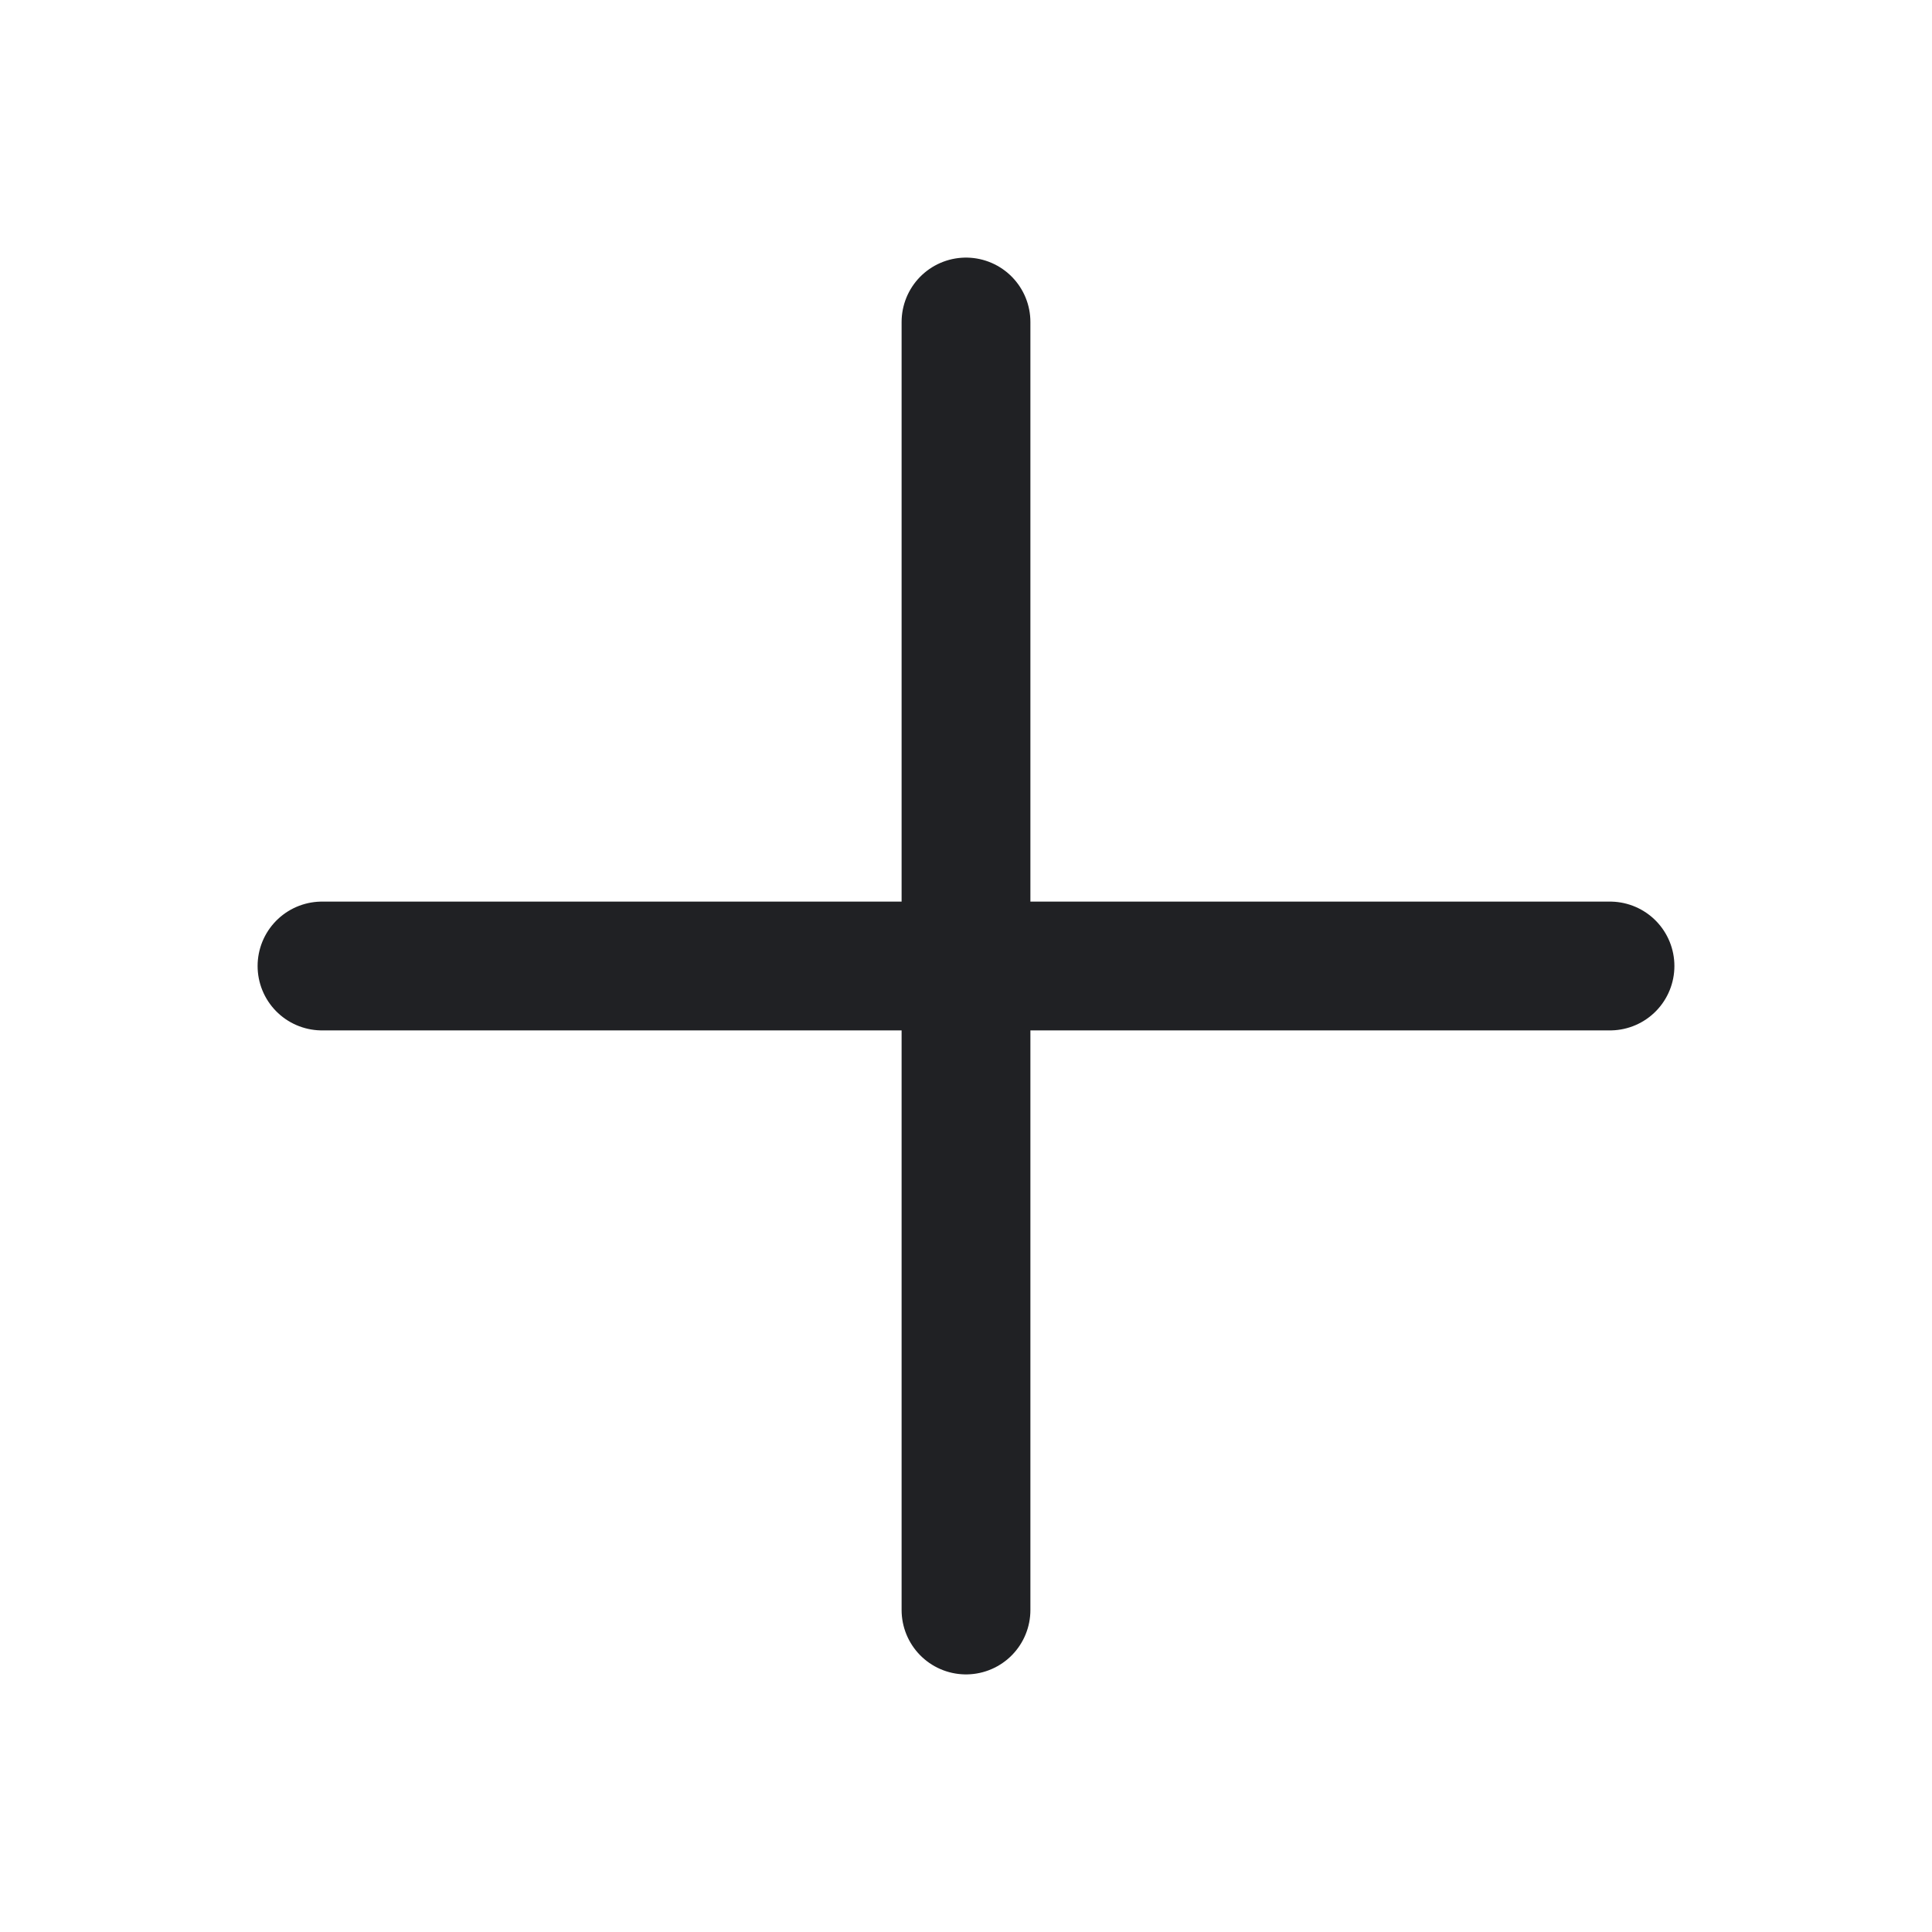
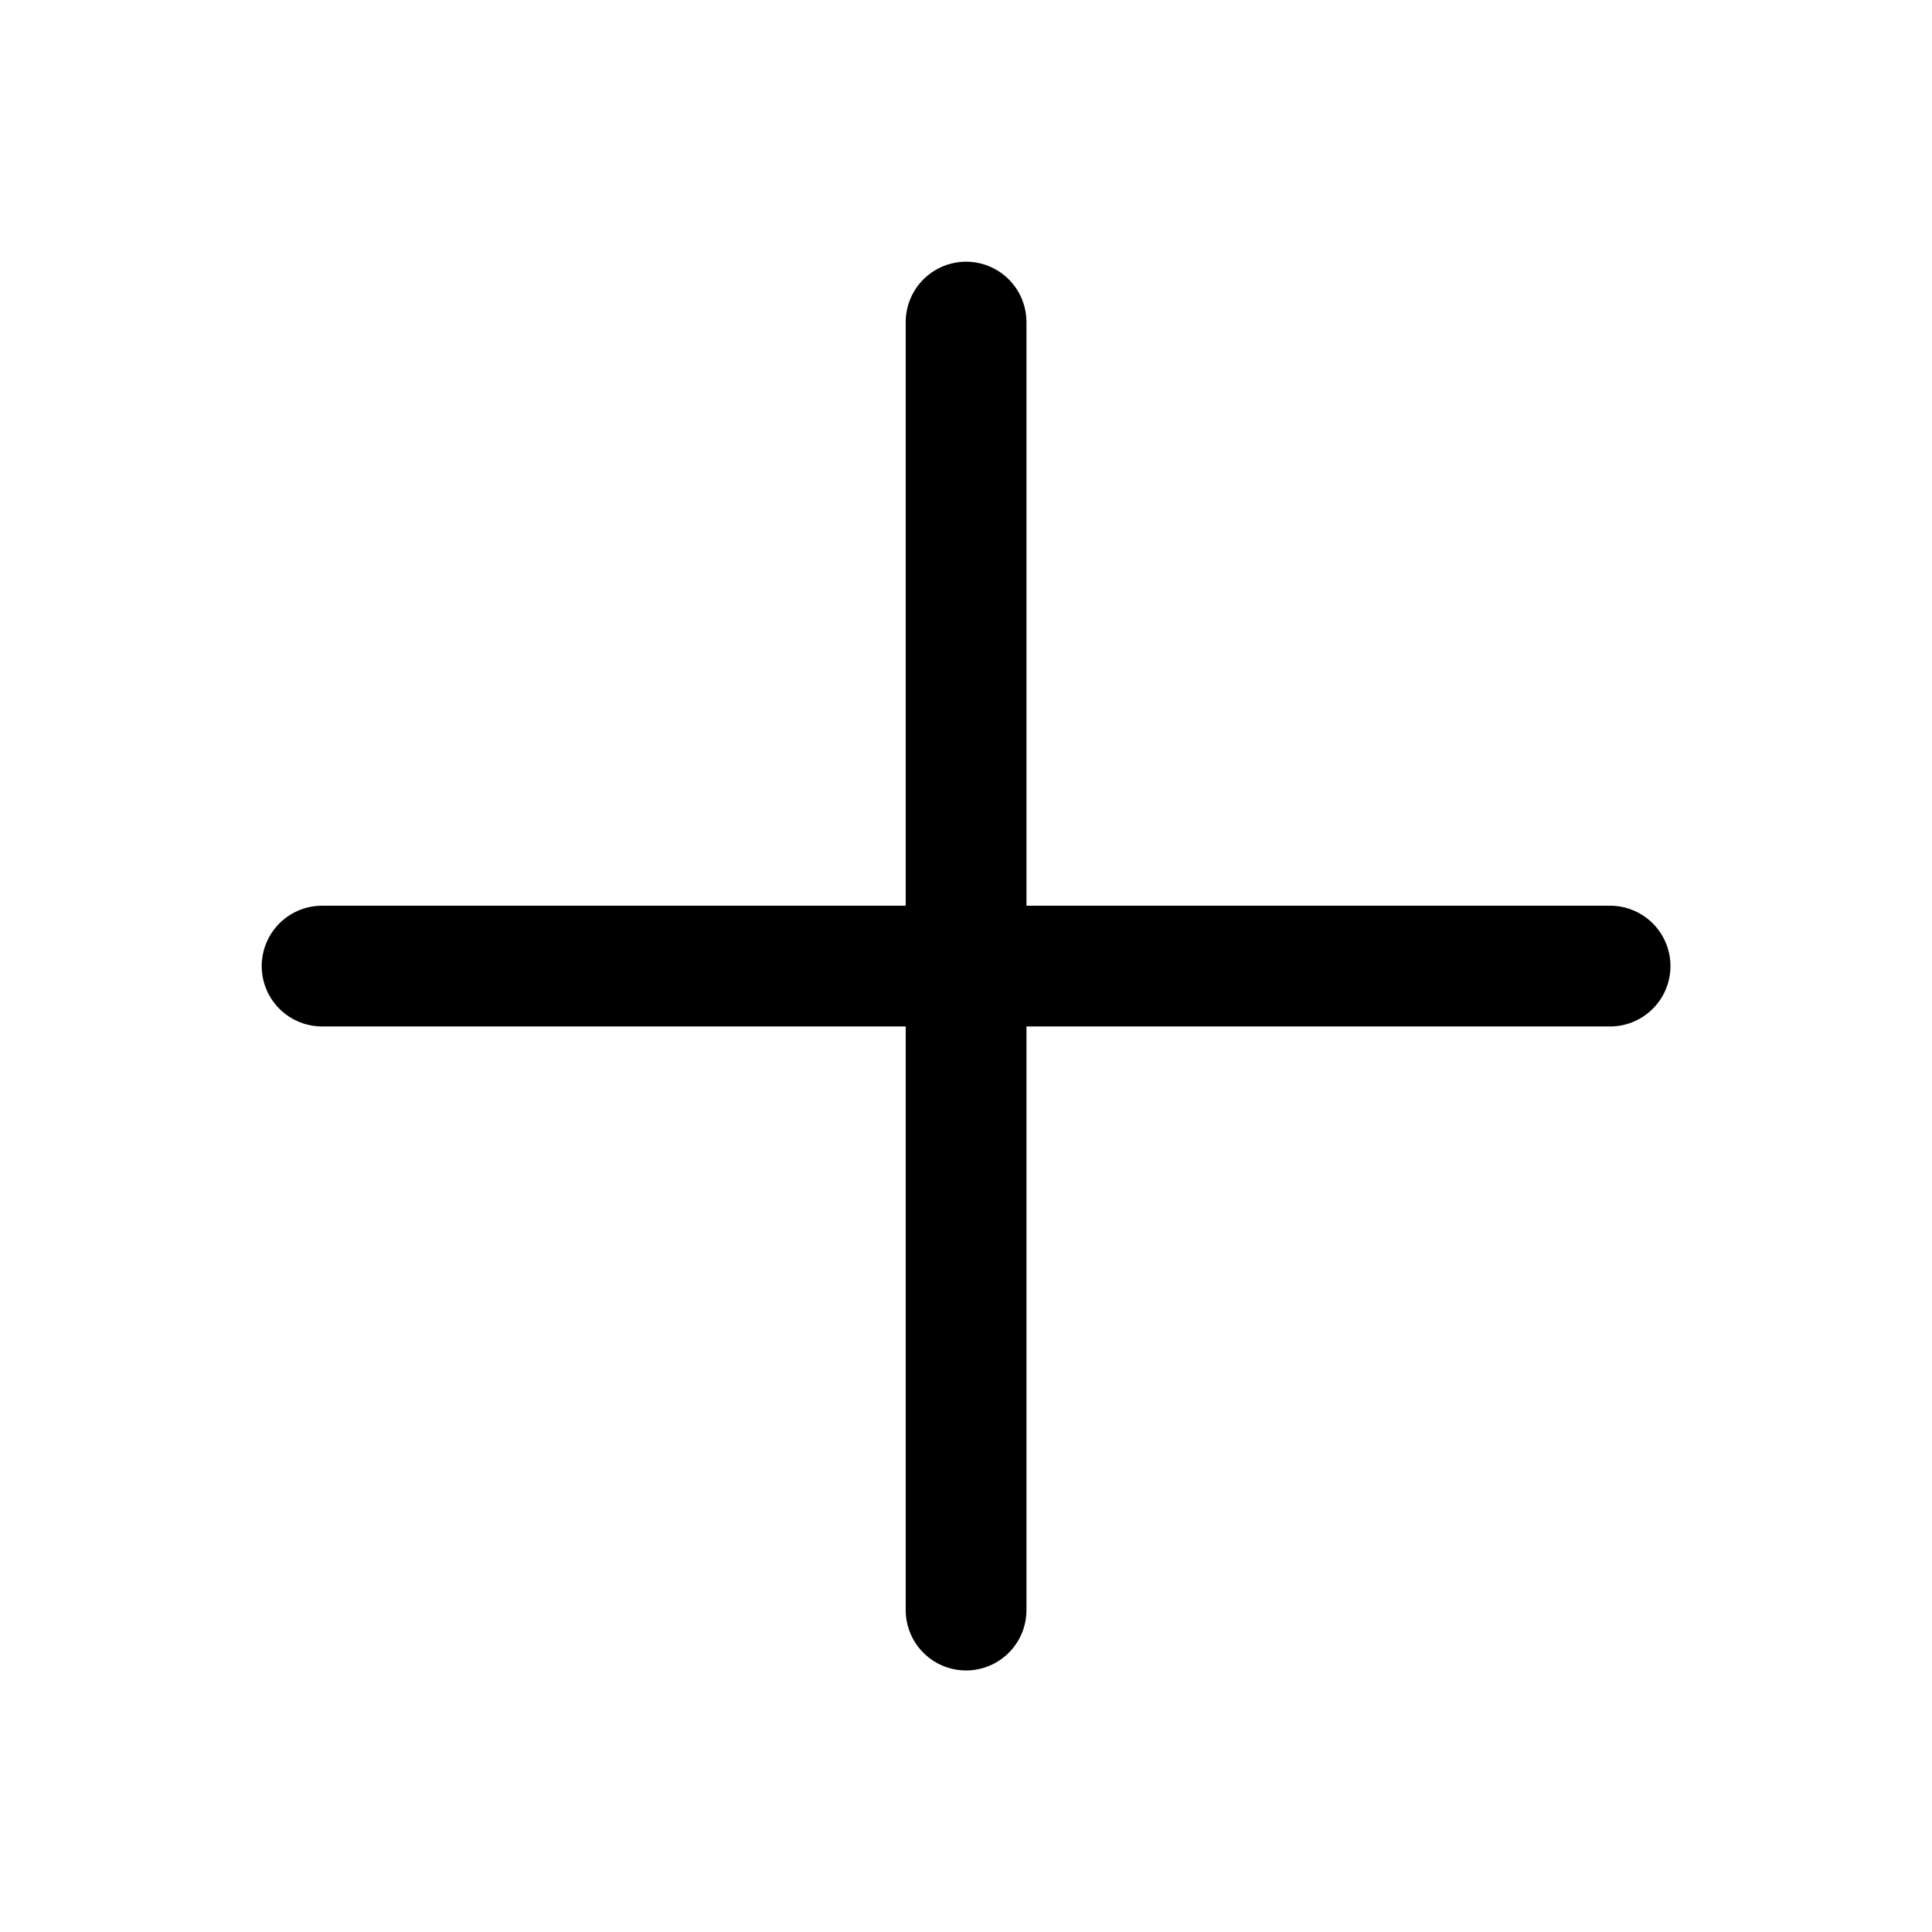
- <svg xmlns="http://www.w3.org/2000/svg" width="24" height="24" viewBox="0 0 24 24" fill="none" stroke="#202124" stroke-width="1.6" stroke-linecap="round" stroke-linejoin="round">
-   <path d="M12 4v16 M4 12h16" />
+ <svg xmlns="http://www.w3.org/2000/svg" width="24" height="24" viewBox="0 0 24 24" fill="none" stroke="currentColor" stroke-width="1.5" stroke-linecap="round" stroke-linejoin="round">
+   <path d="M12.001 4.001V20.001" stroke="currentColor" stroke-linecap="round" stroke-linejoin="round" stroke-width="1.5" />
+   <path d="M20.001 12.001L4.001 12.001" stroke="currentColor" stroke-linecap="round" stroke-linejoin="round" stroke-width="1.5" />
</svg>
